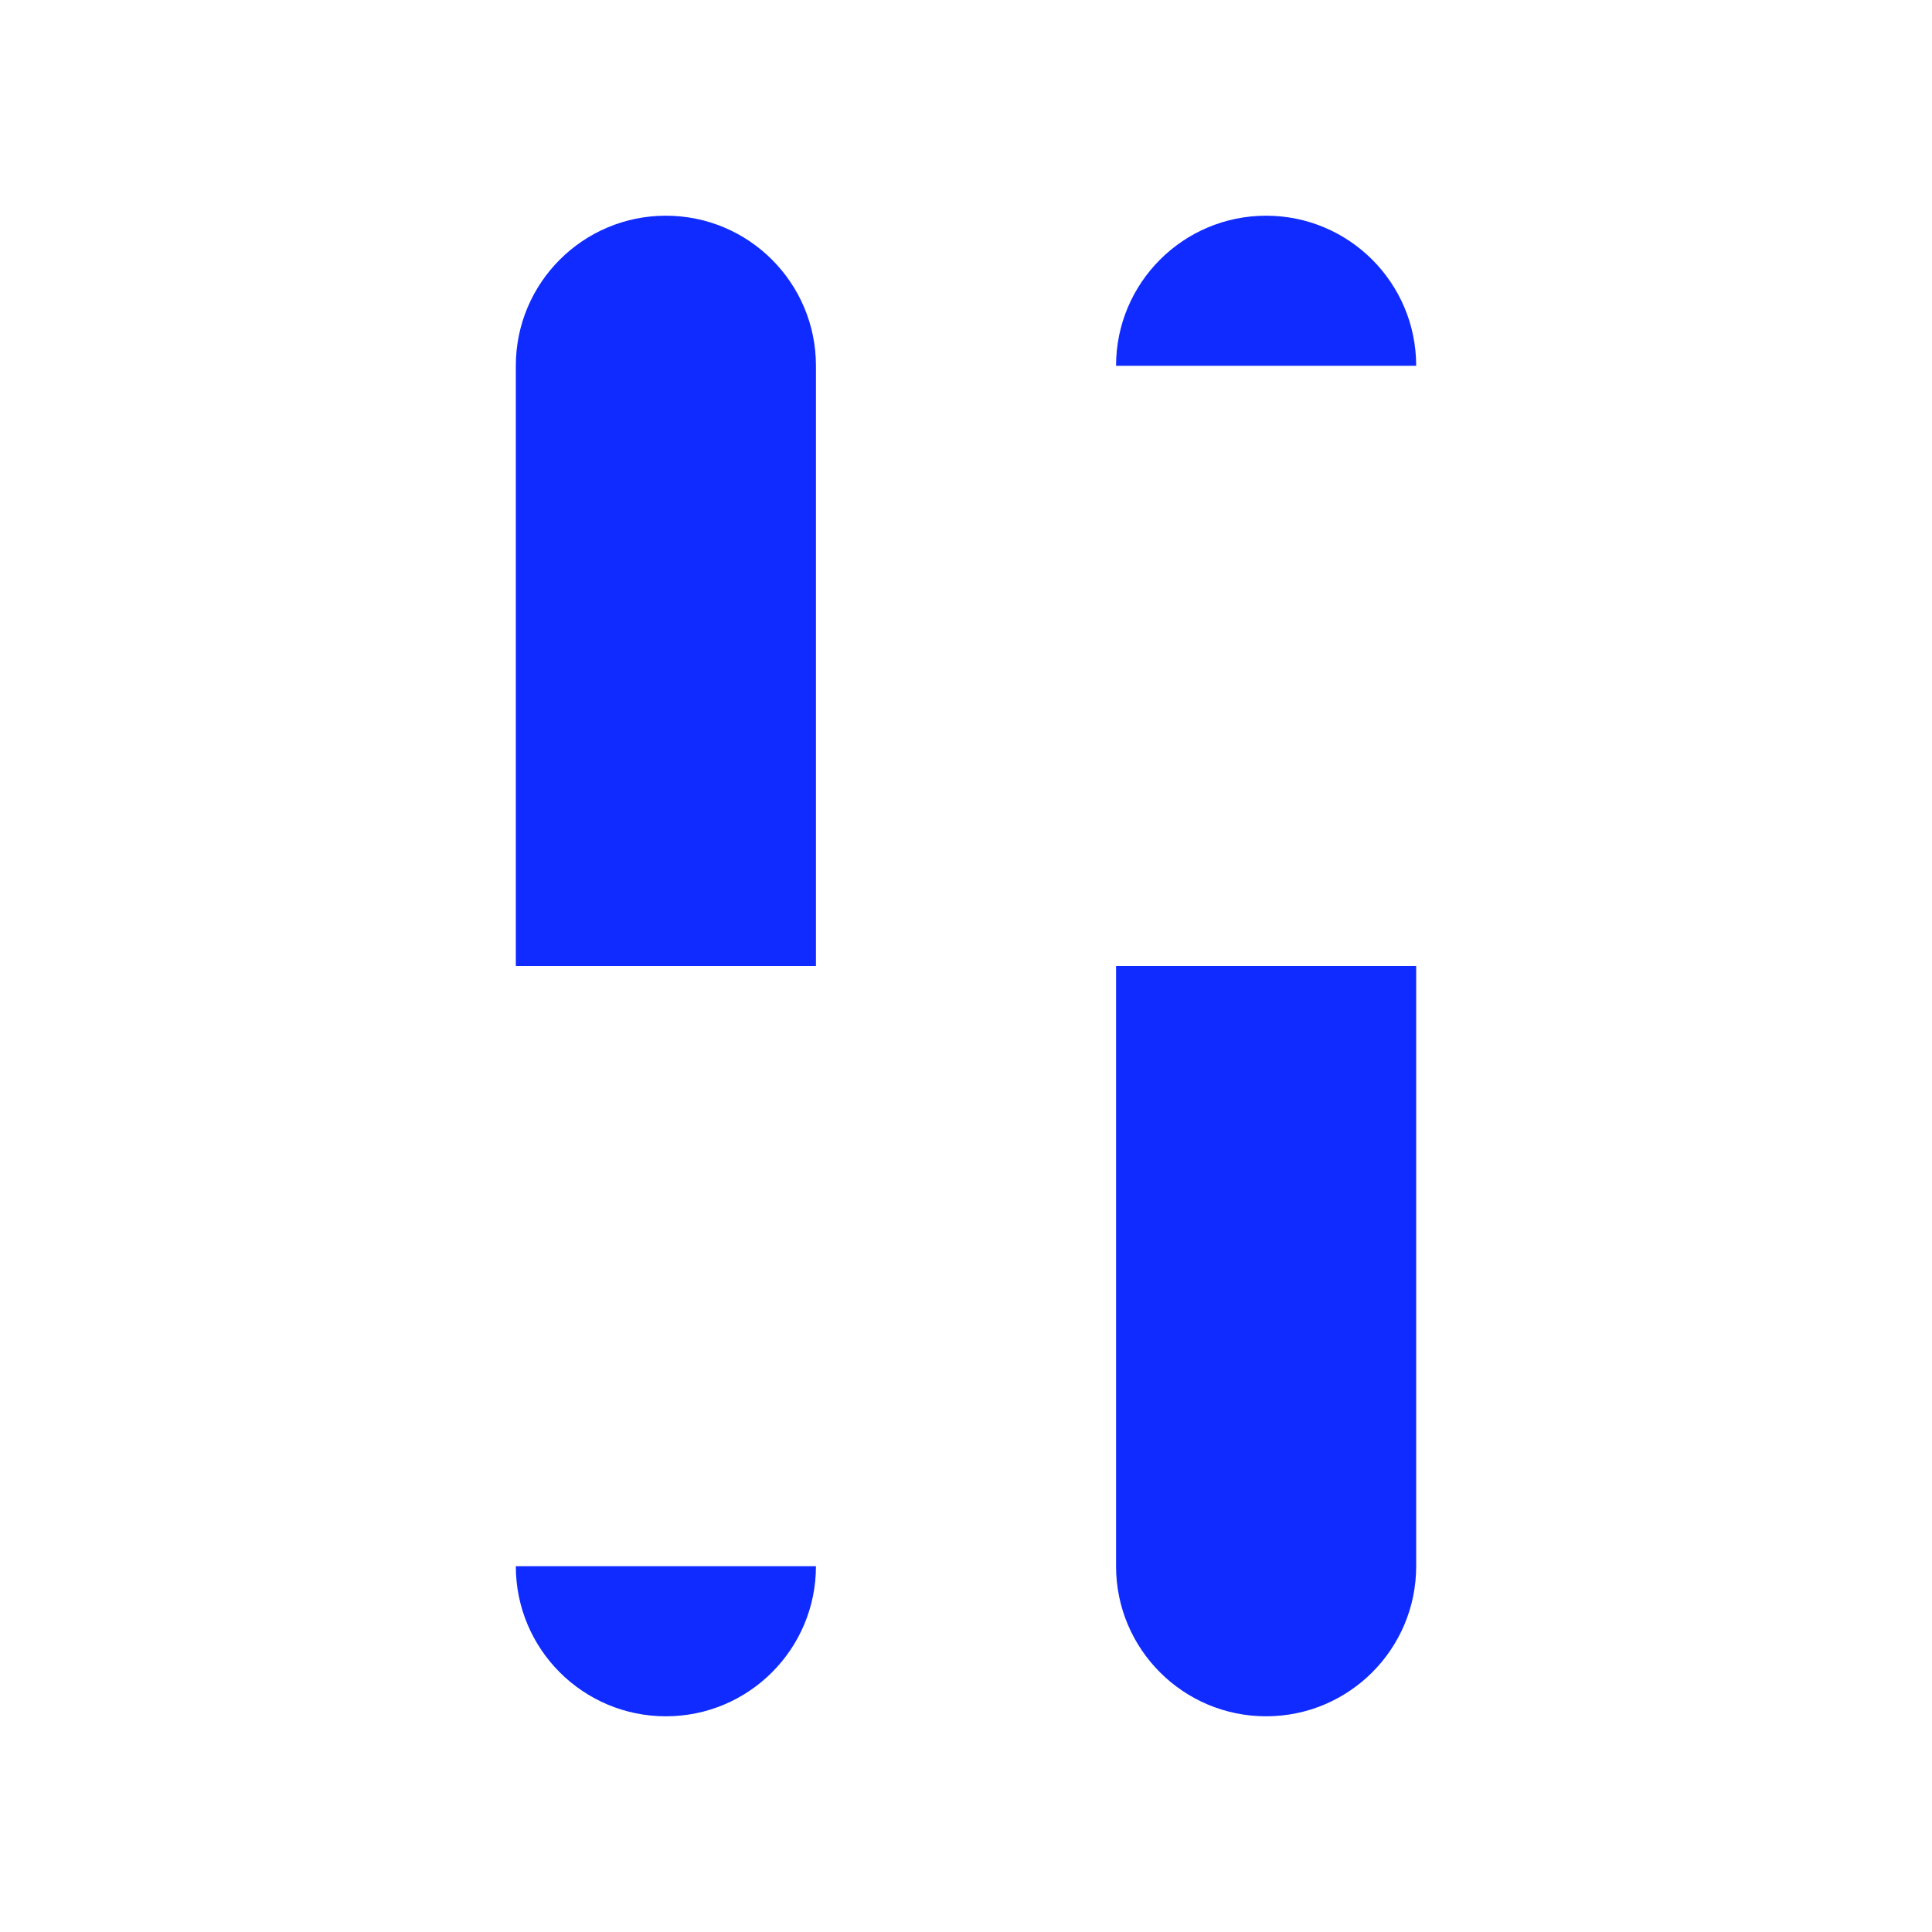
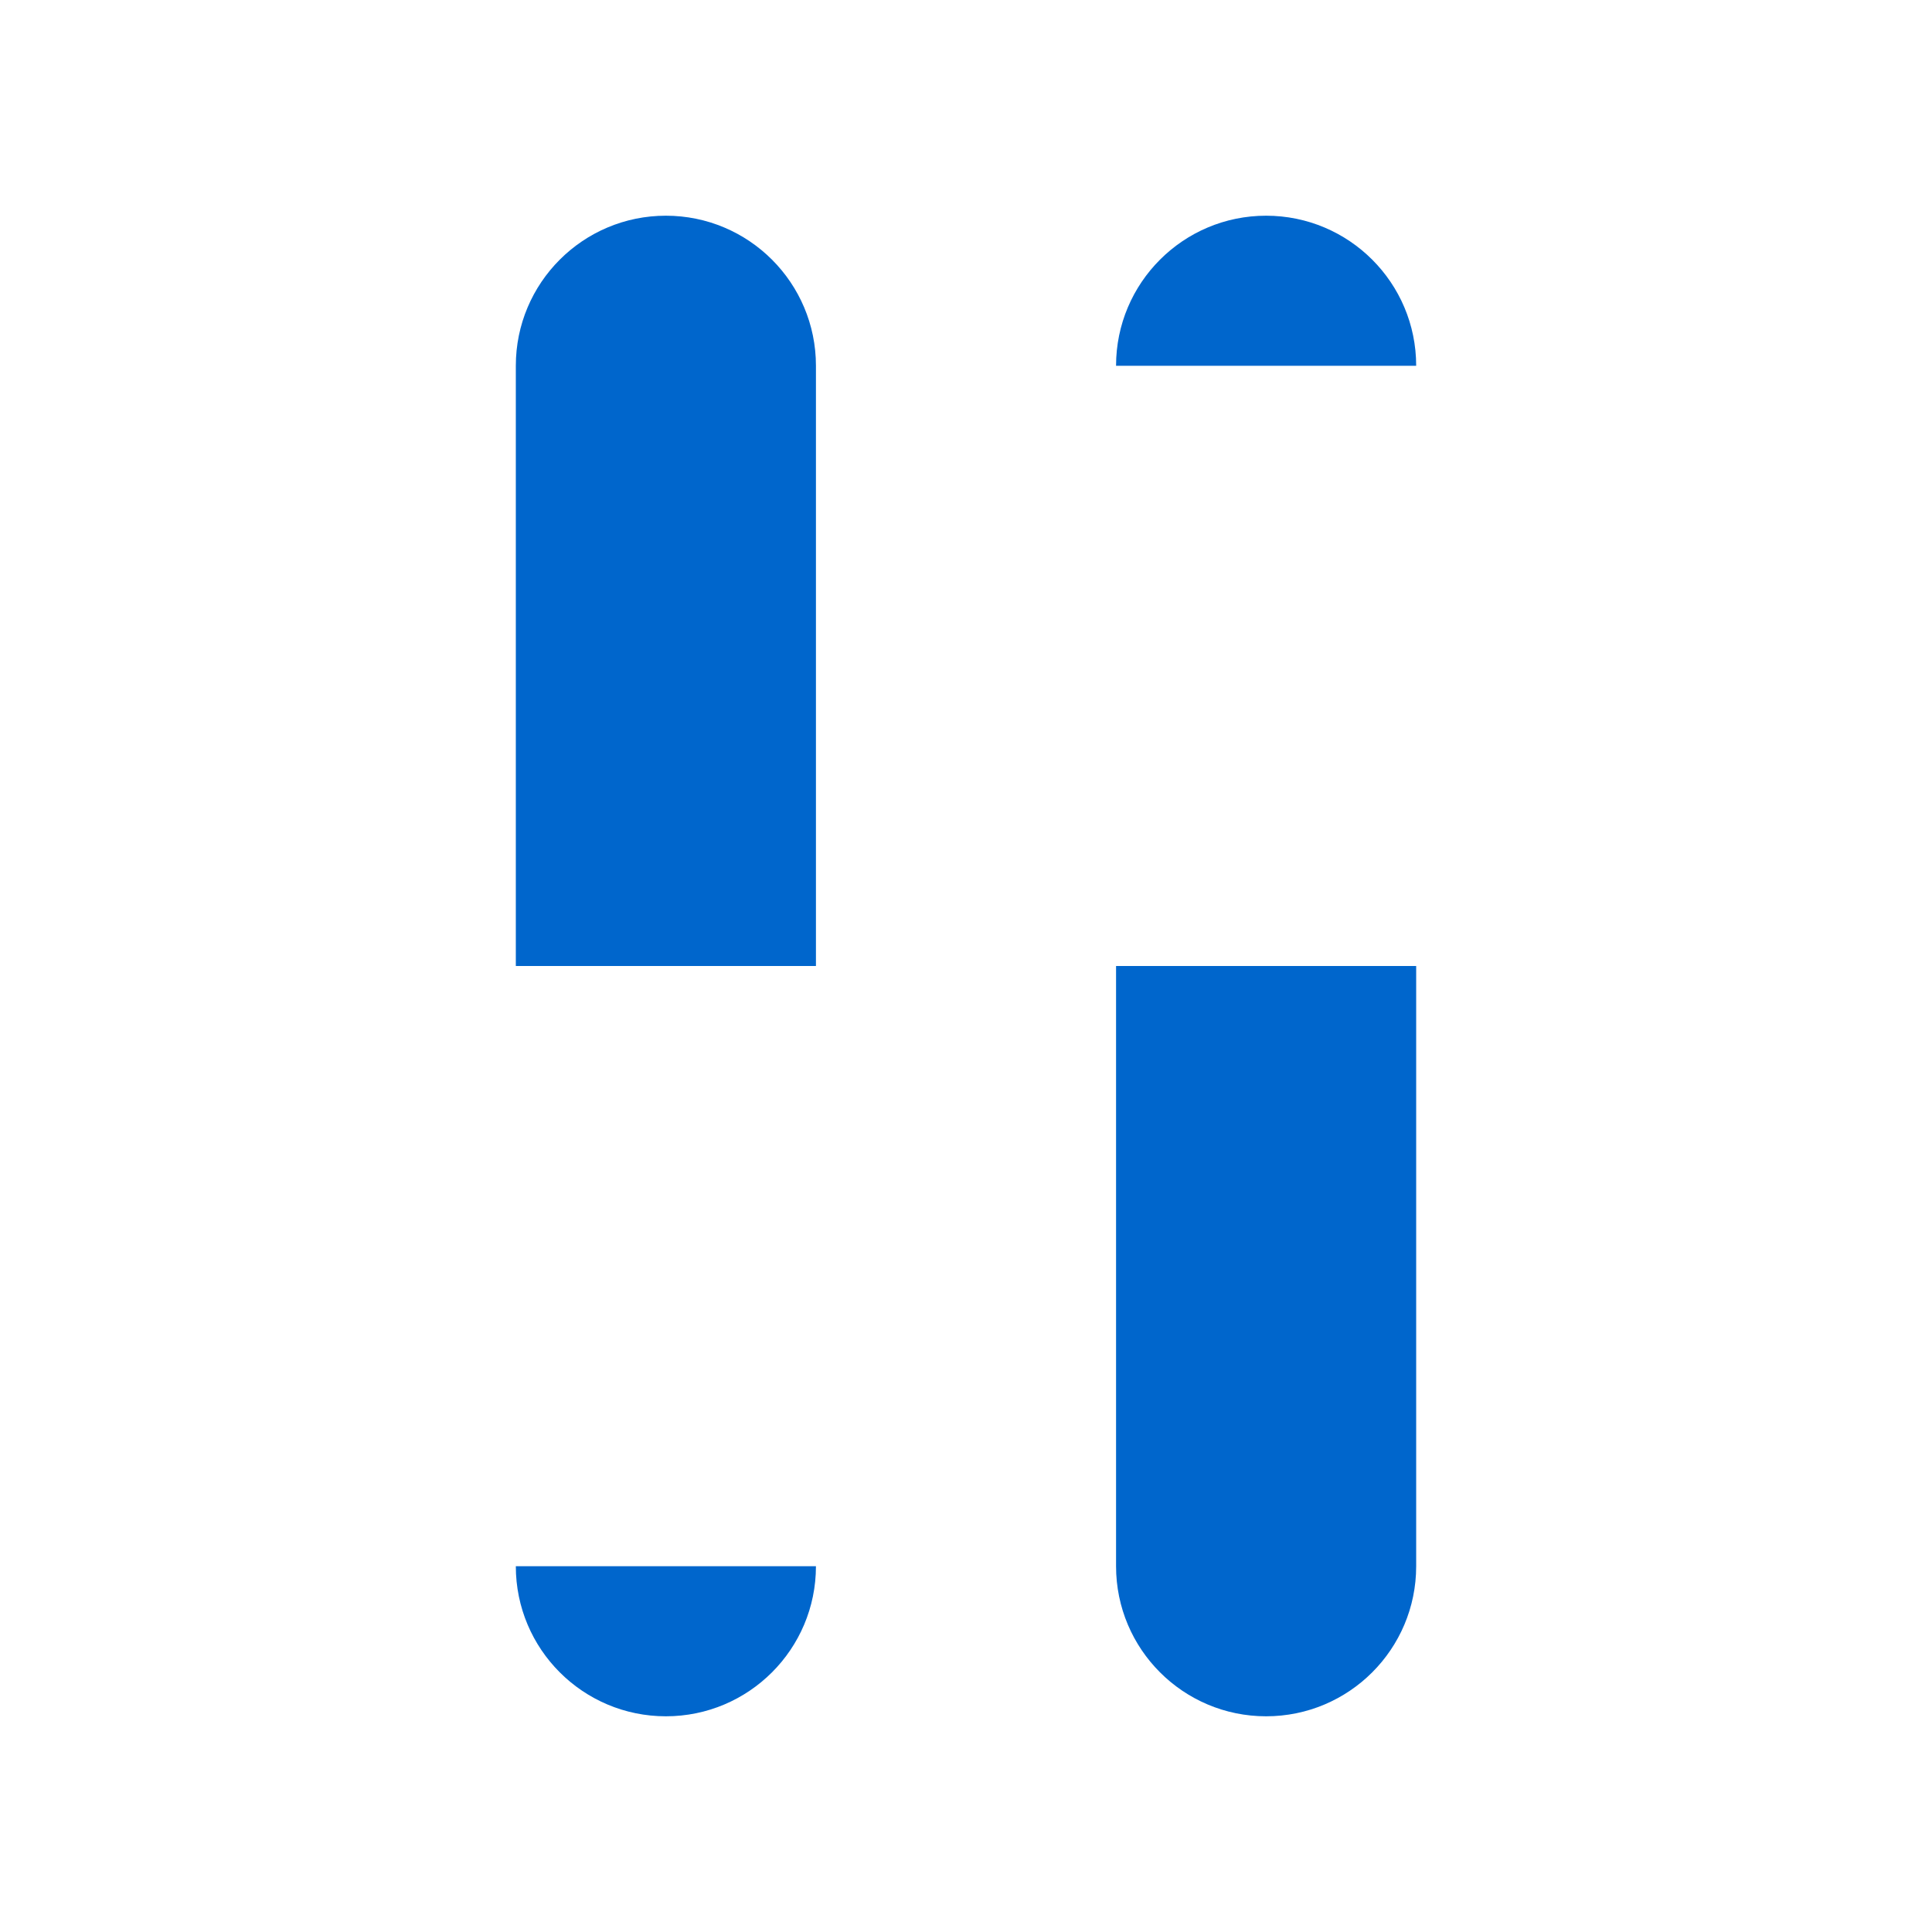
<svg xmlns="http://www.w3.org/2000/svg" viewBox="100 100 824 824" width="1024" height="1024">
-   <path d="M320 256L320 512L320 512L448 512L448 256A64 64 0 0 0 320 256Z" fill="#0F2BFF" />
-   <path d="M320 768L320 768A64 64 0 0 0 448 768L448 768L448 768Z" fill="#0F2BFF" />
-   <path d="M576 256L576 256L576 256L704 256L704 256A64 64 0 0 0 576 256Z" fill="#0F2BFF" />
-   <path d="M576 512L576 768A64 64 0 0 0 704 768L704 512L704 512Z" fill="#0F2BFF" />
+   <path d="M320 256L320 512L320 512L448 512L448 256A64 64 0 0 0 320 256Z" fill="#0066CC" />
+   <path d="M320 768L320 768A64 64 0 0 0 448 768L448 768L448 768Z" fill="#0066CC" />
+   <path d="M576 256L576 256L576 256L704 256L704 256A64 64 0 0 0 576 256Z" fill="#0066CC" />
+   <path d="M576 512L576 768A64 64 0 0 0 704 768L704 512L704 512Z" fill="#0066CC" />
</svg>
